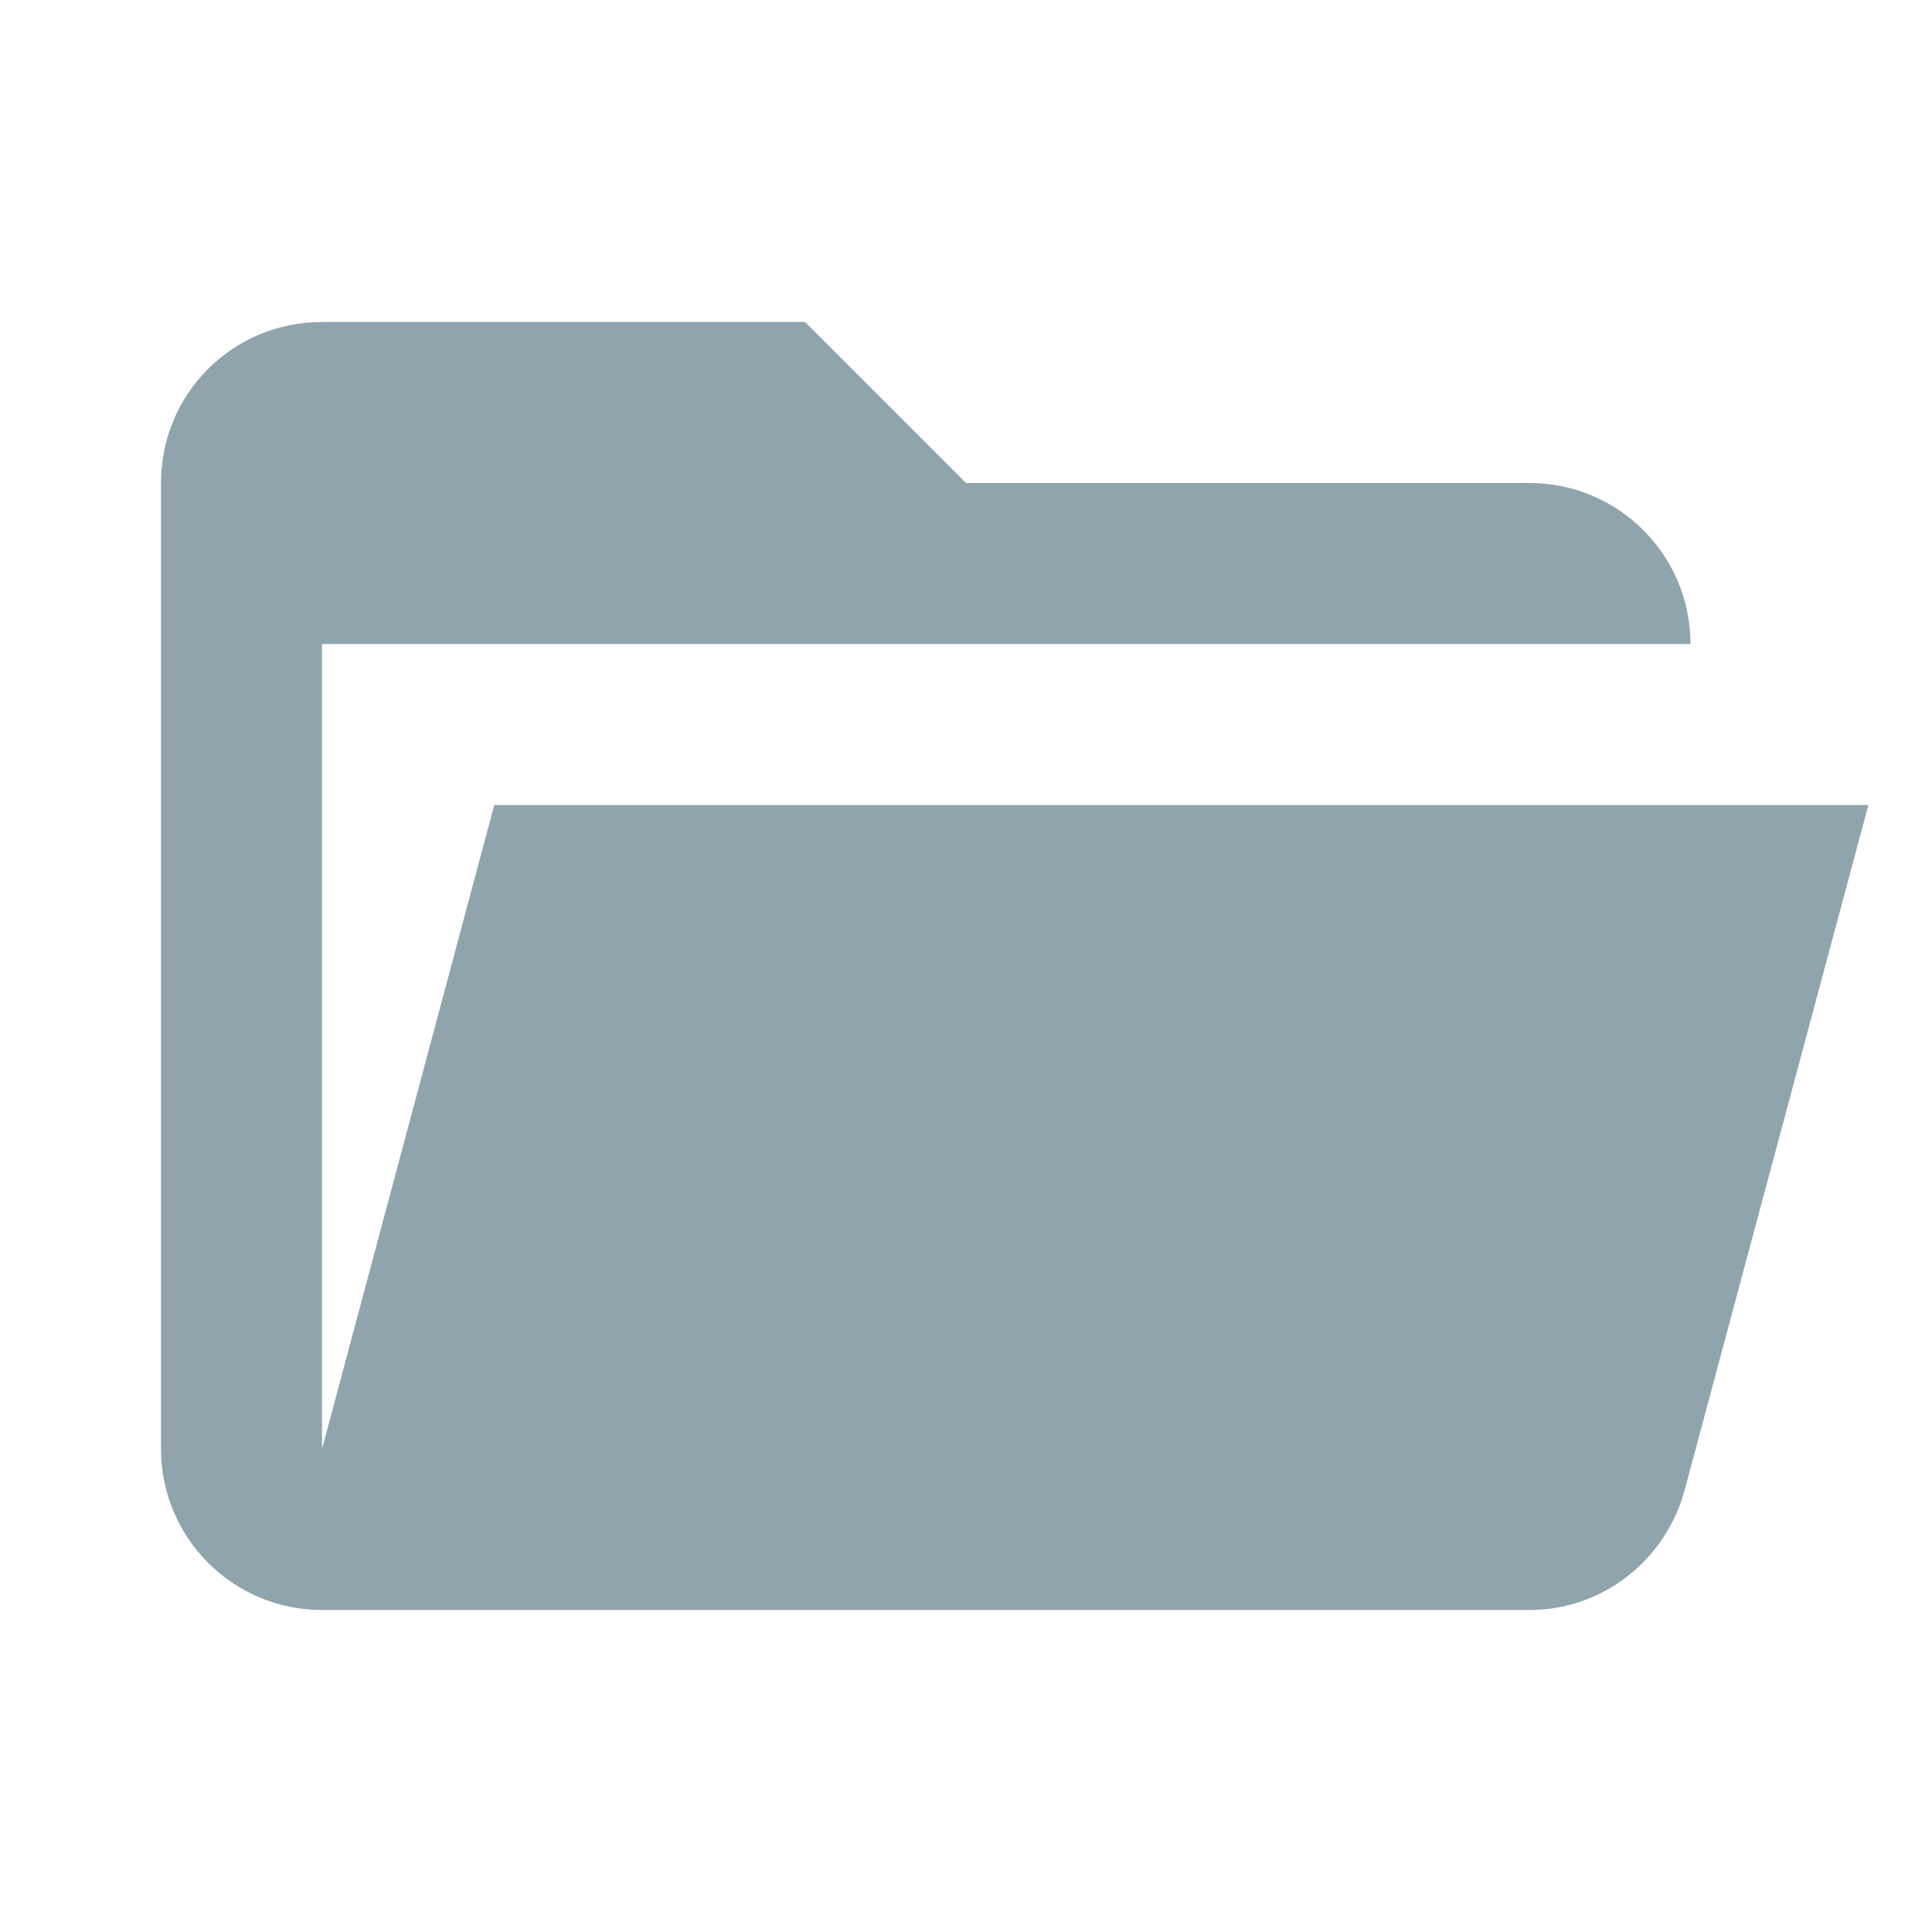
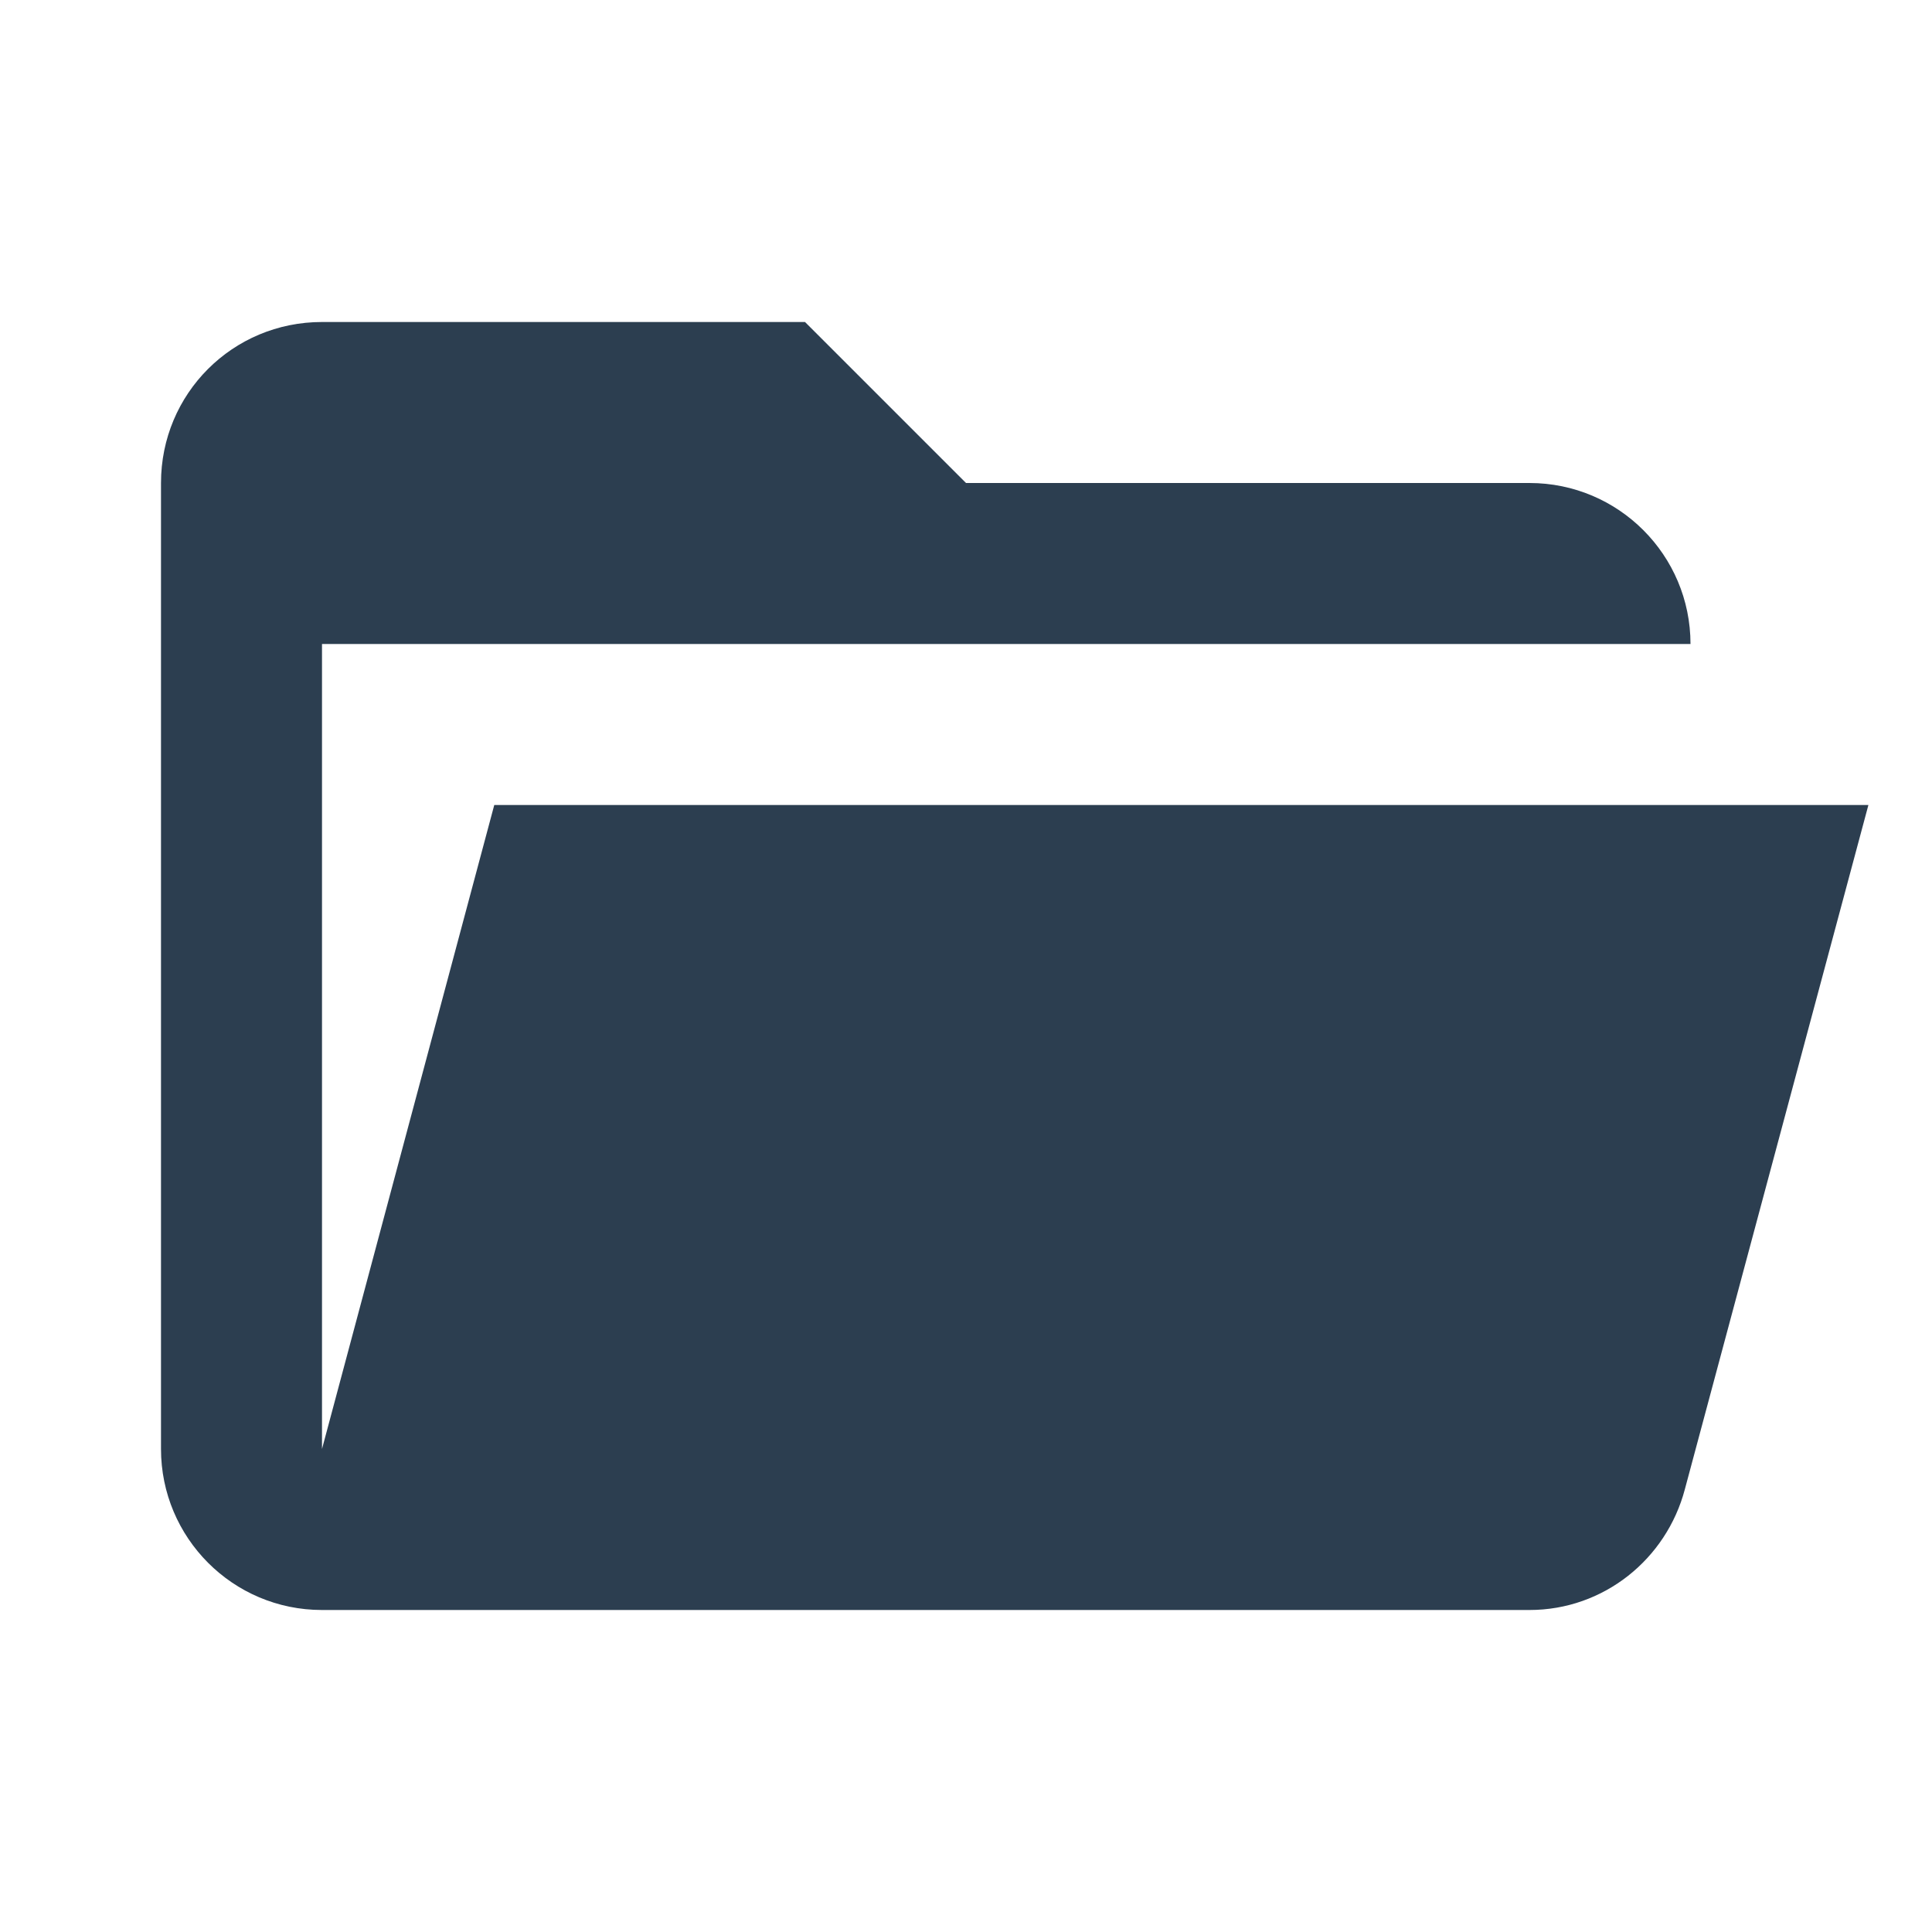
<svg xmlns="http://www.w3.org/2000/svg" viewBox="0 0 24 24">
-   <path d="M19 20H4c-1.11 0-2-.9-2-2V6c0-1.11.89-2 2-2h6l2 2h7a2 2 0 0 1 2 2H4v10l2.14-8h17.07l-2.28 8.5c-.23.87-1.01 1.5-1.93 1.5z" fill="#90a4ae" />
+   <path d="M19 20H4c-1.11 0-2-.9-2-2V6c0-1.11.89-2 2-2h6l2 2h7a2 2 0 0 1 2 2H4v10l2.14-8h17.07l-2.28 8.5c-.23.87-1.01 1.5-1.93 1.5z" fill="#2c3e50" />
</svg>
